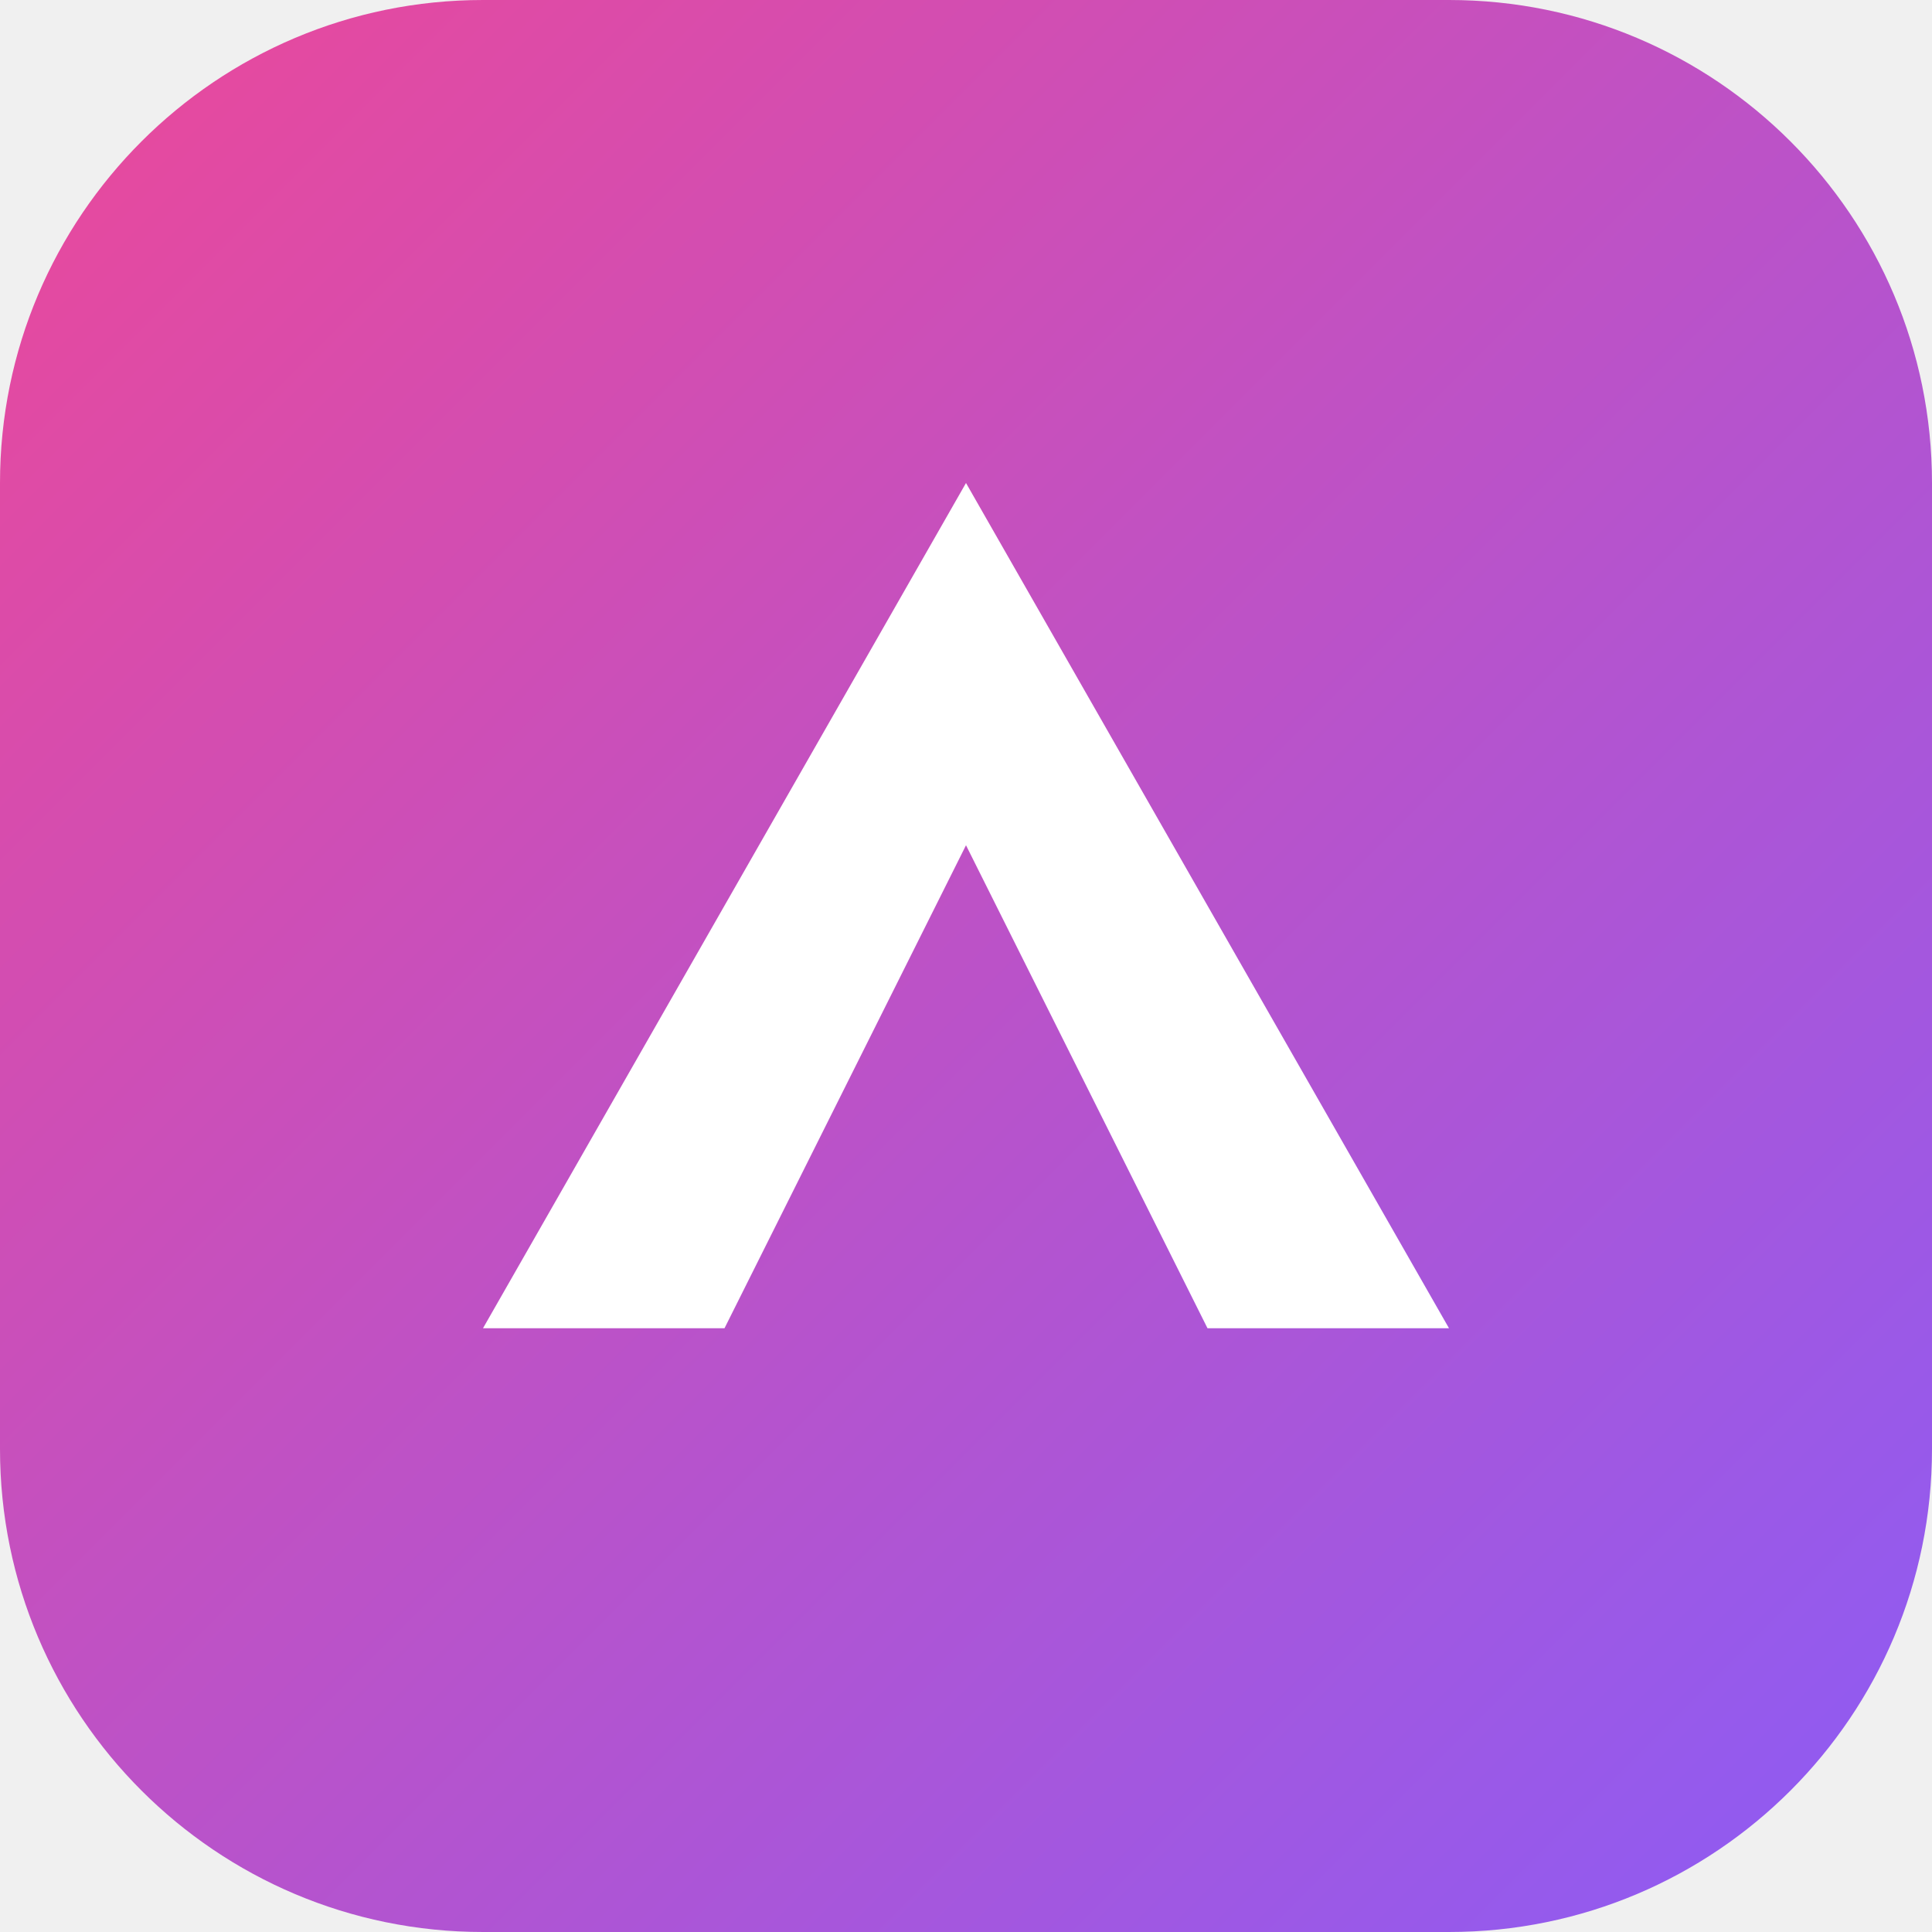
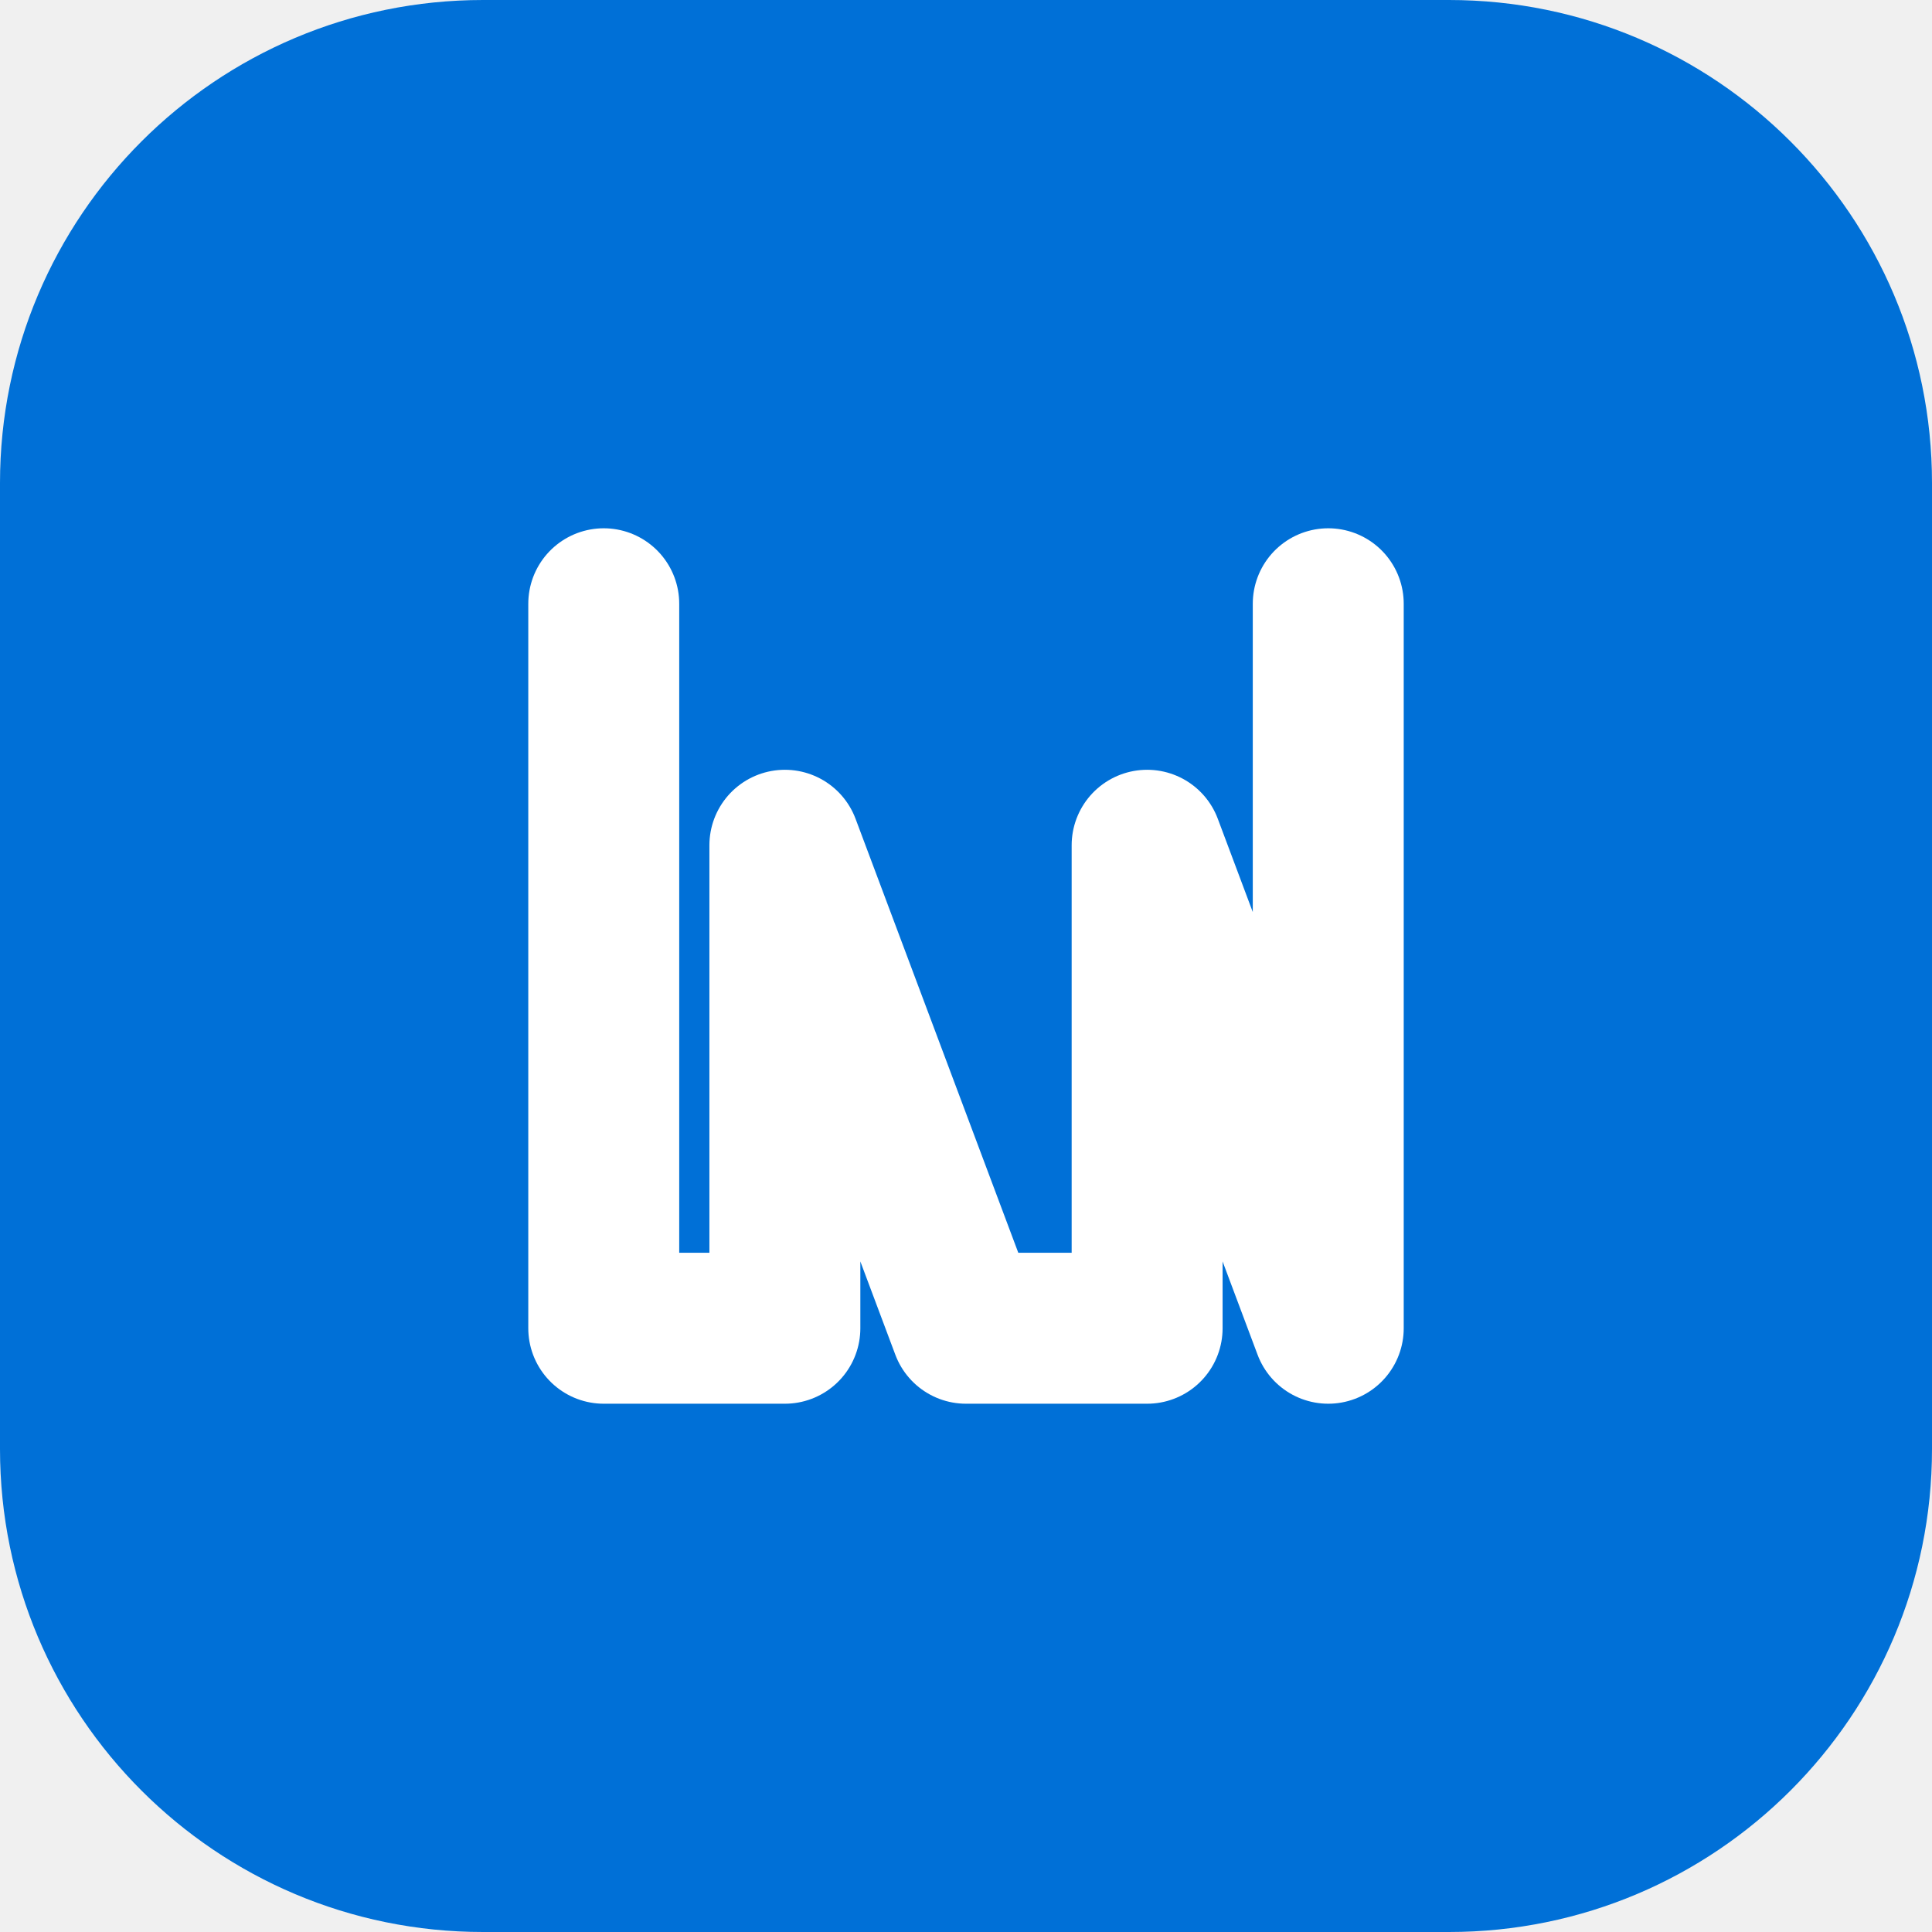
<svg xmlns="http://www.w3.org/2000/svg" width="32" height="32" viewBox="0 0 32 32" fill="none">
-   <defs>
-     <linearGradient id="grad" x1="0%" y1="0%" x2="100%" y2="100%">
-       <stop offset="0%" style="stop-color:#ec4899" />
-       <stop offset="100%" style="stop-color:#8b5cf6" />
-     </linearGradient>
-   </defs>
-   <rect width="32" height="32" rx="8" fill="url(#grad)" />
-   <path d="M16 8 L8 22 L12 22 L16 14 L20 22 L24 22 L16 8 Z" fill="white" />
+   <rect width="32" height="32" rx="8" fill="#0070D7" />
+   <path d="M10 10 L10 22 L13 22 L13 14 L16 22 L19 22 L19 14 L22 22 L22 10" stroke="white" stroke-width="2.5" stroke-linecap="round" stroke-linejoin="round" fill="none" />
</svg>
